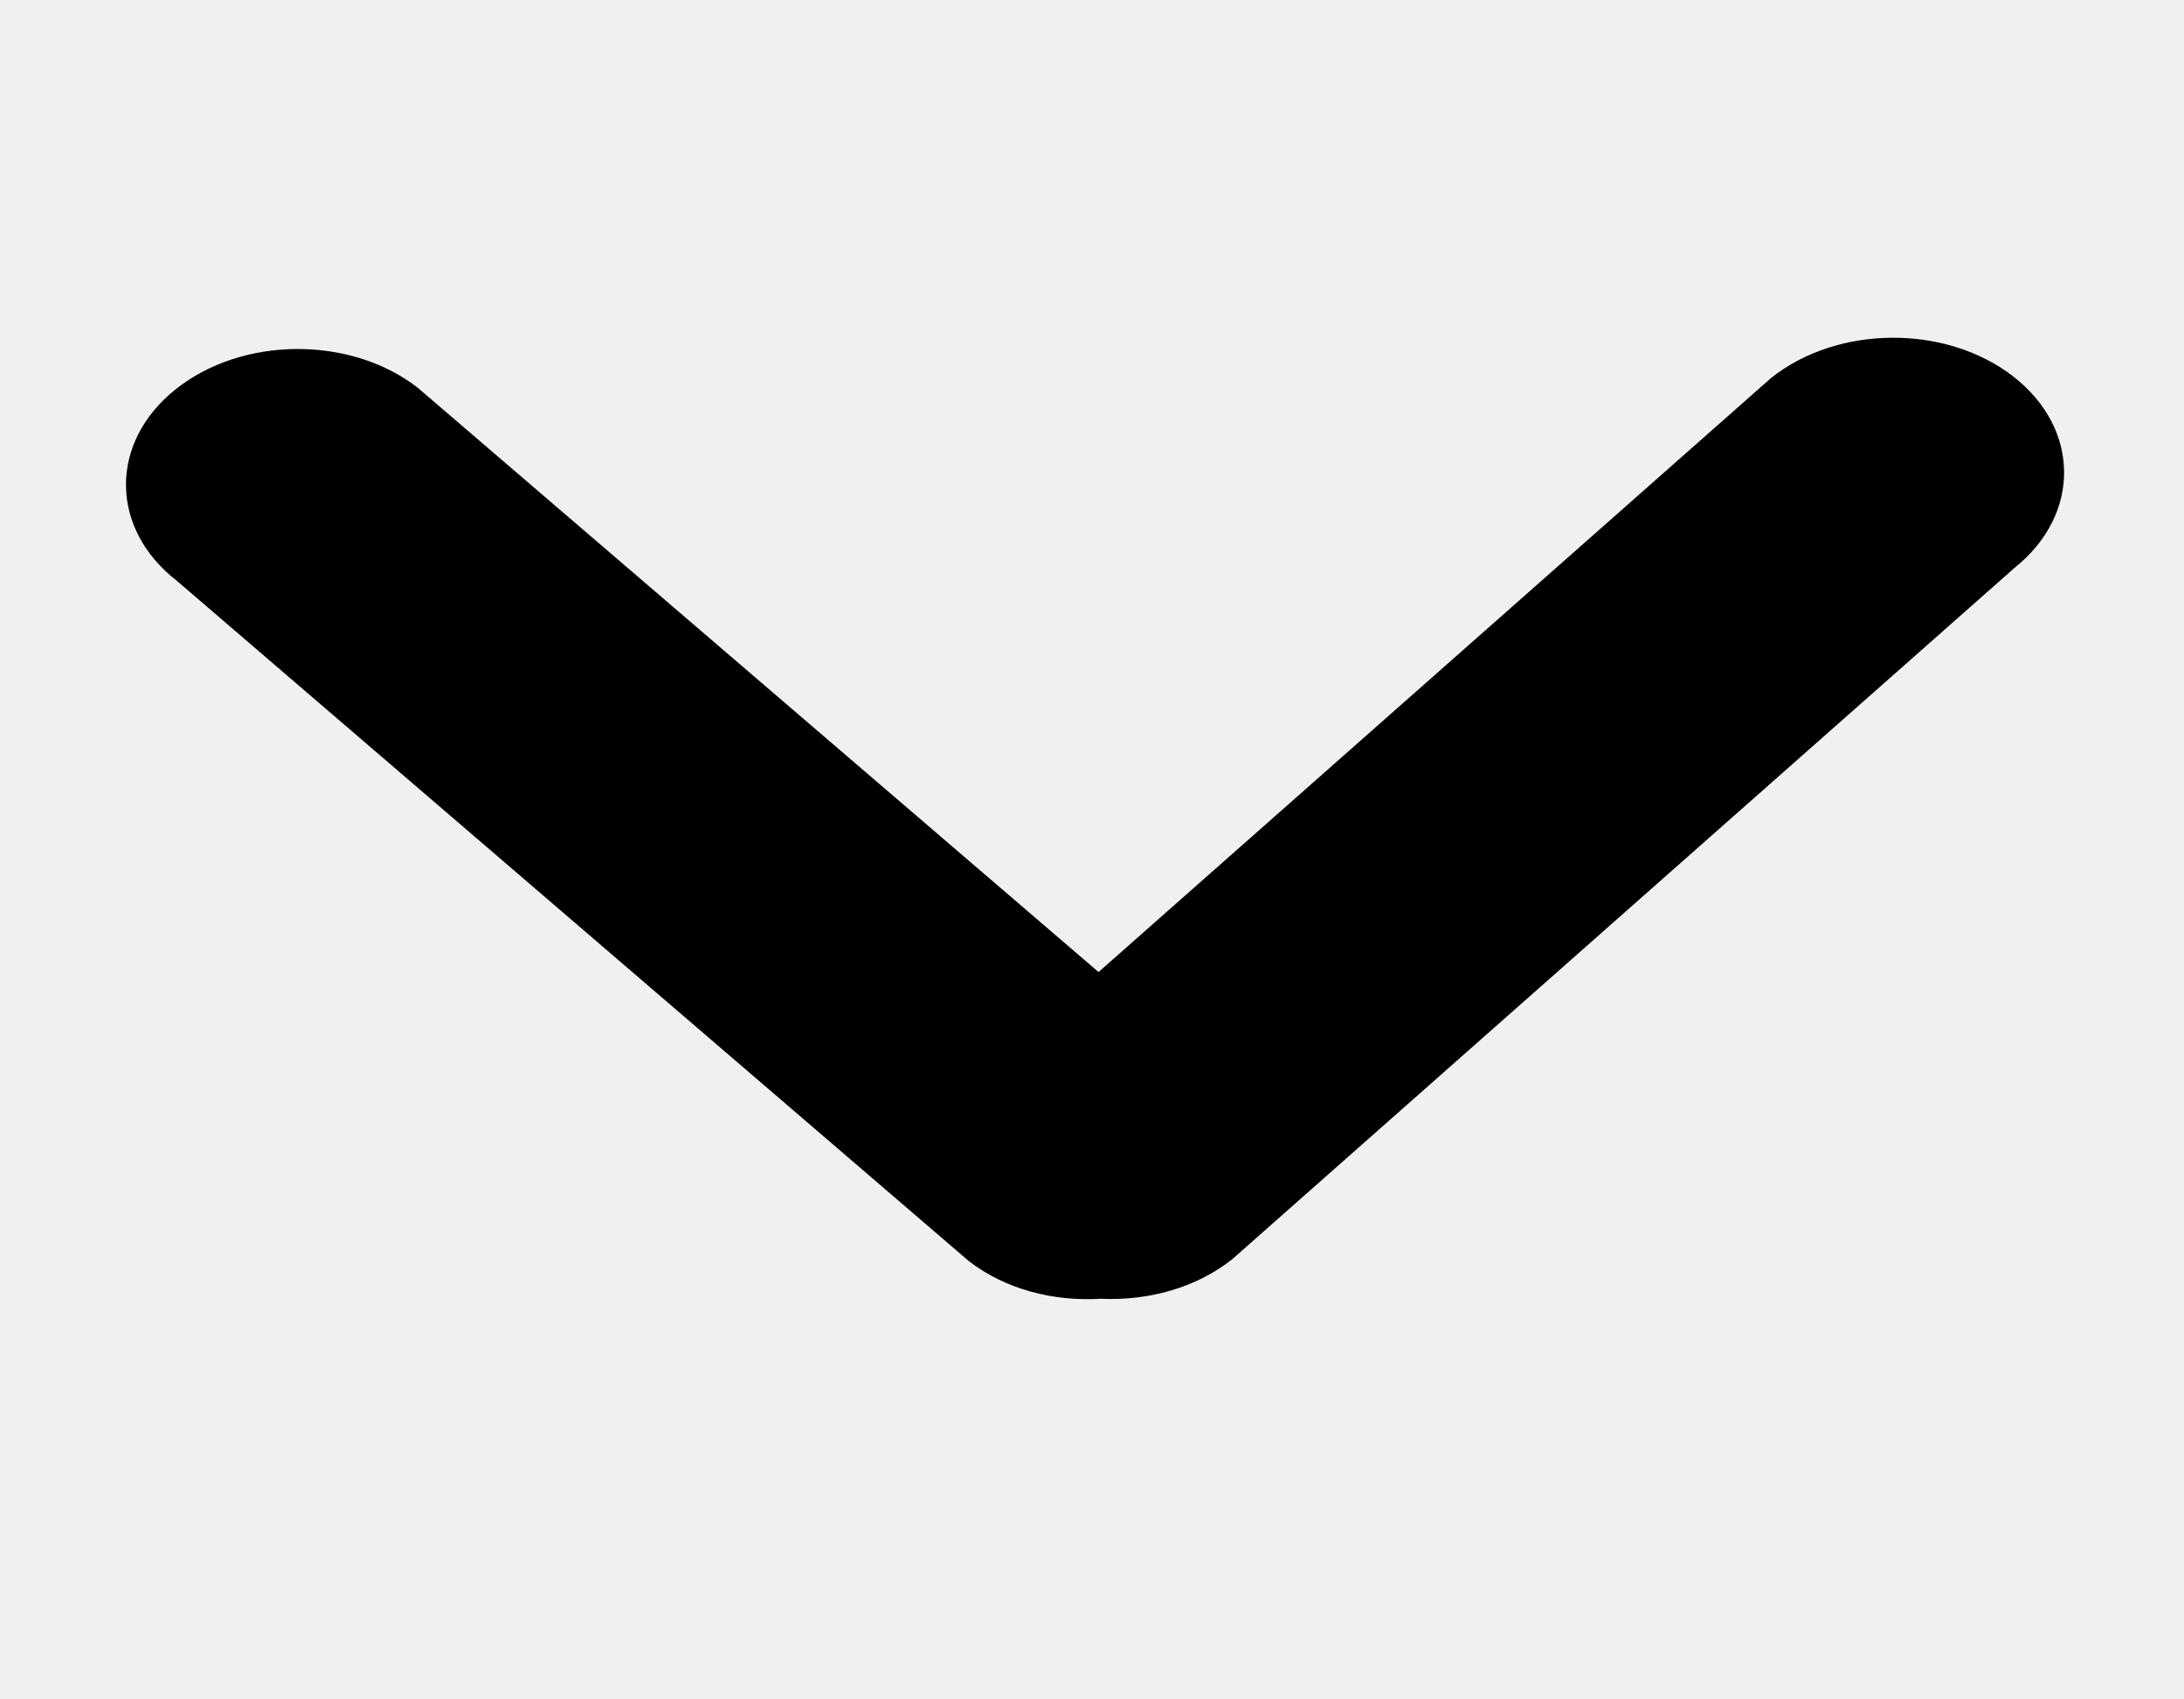
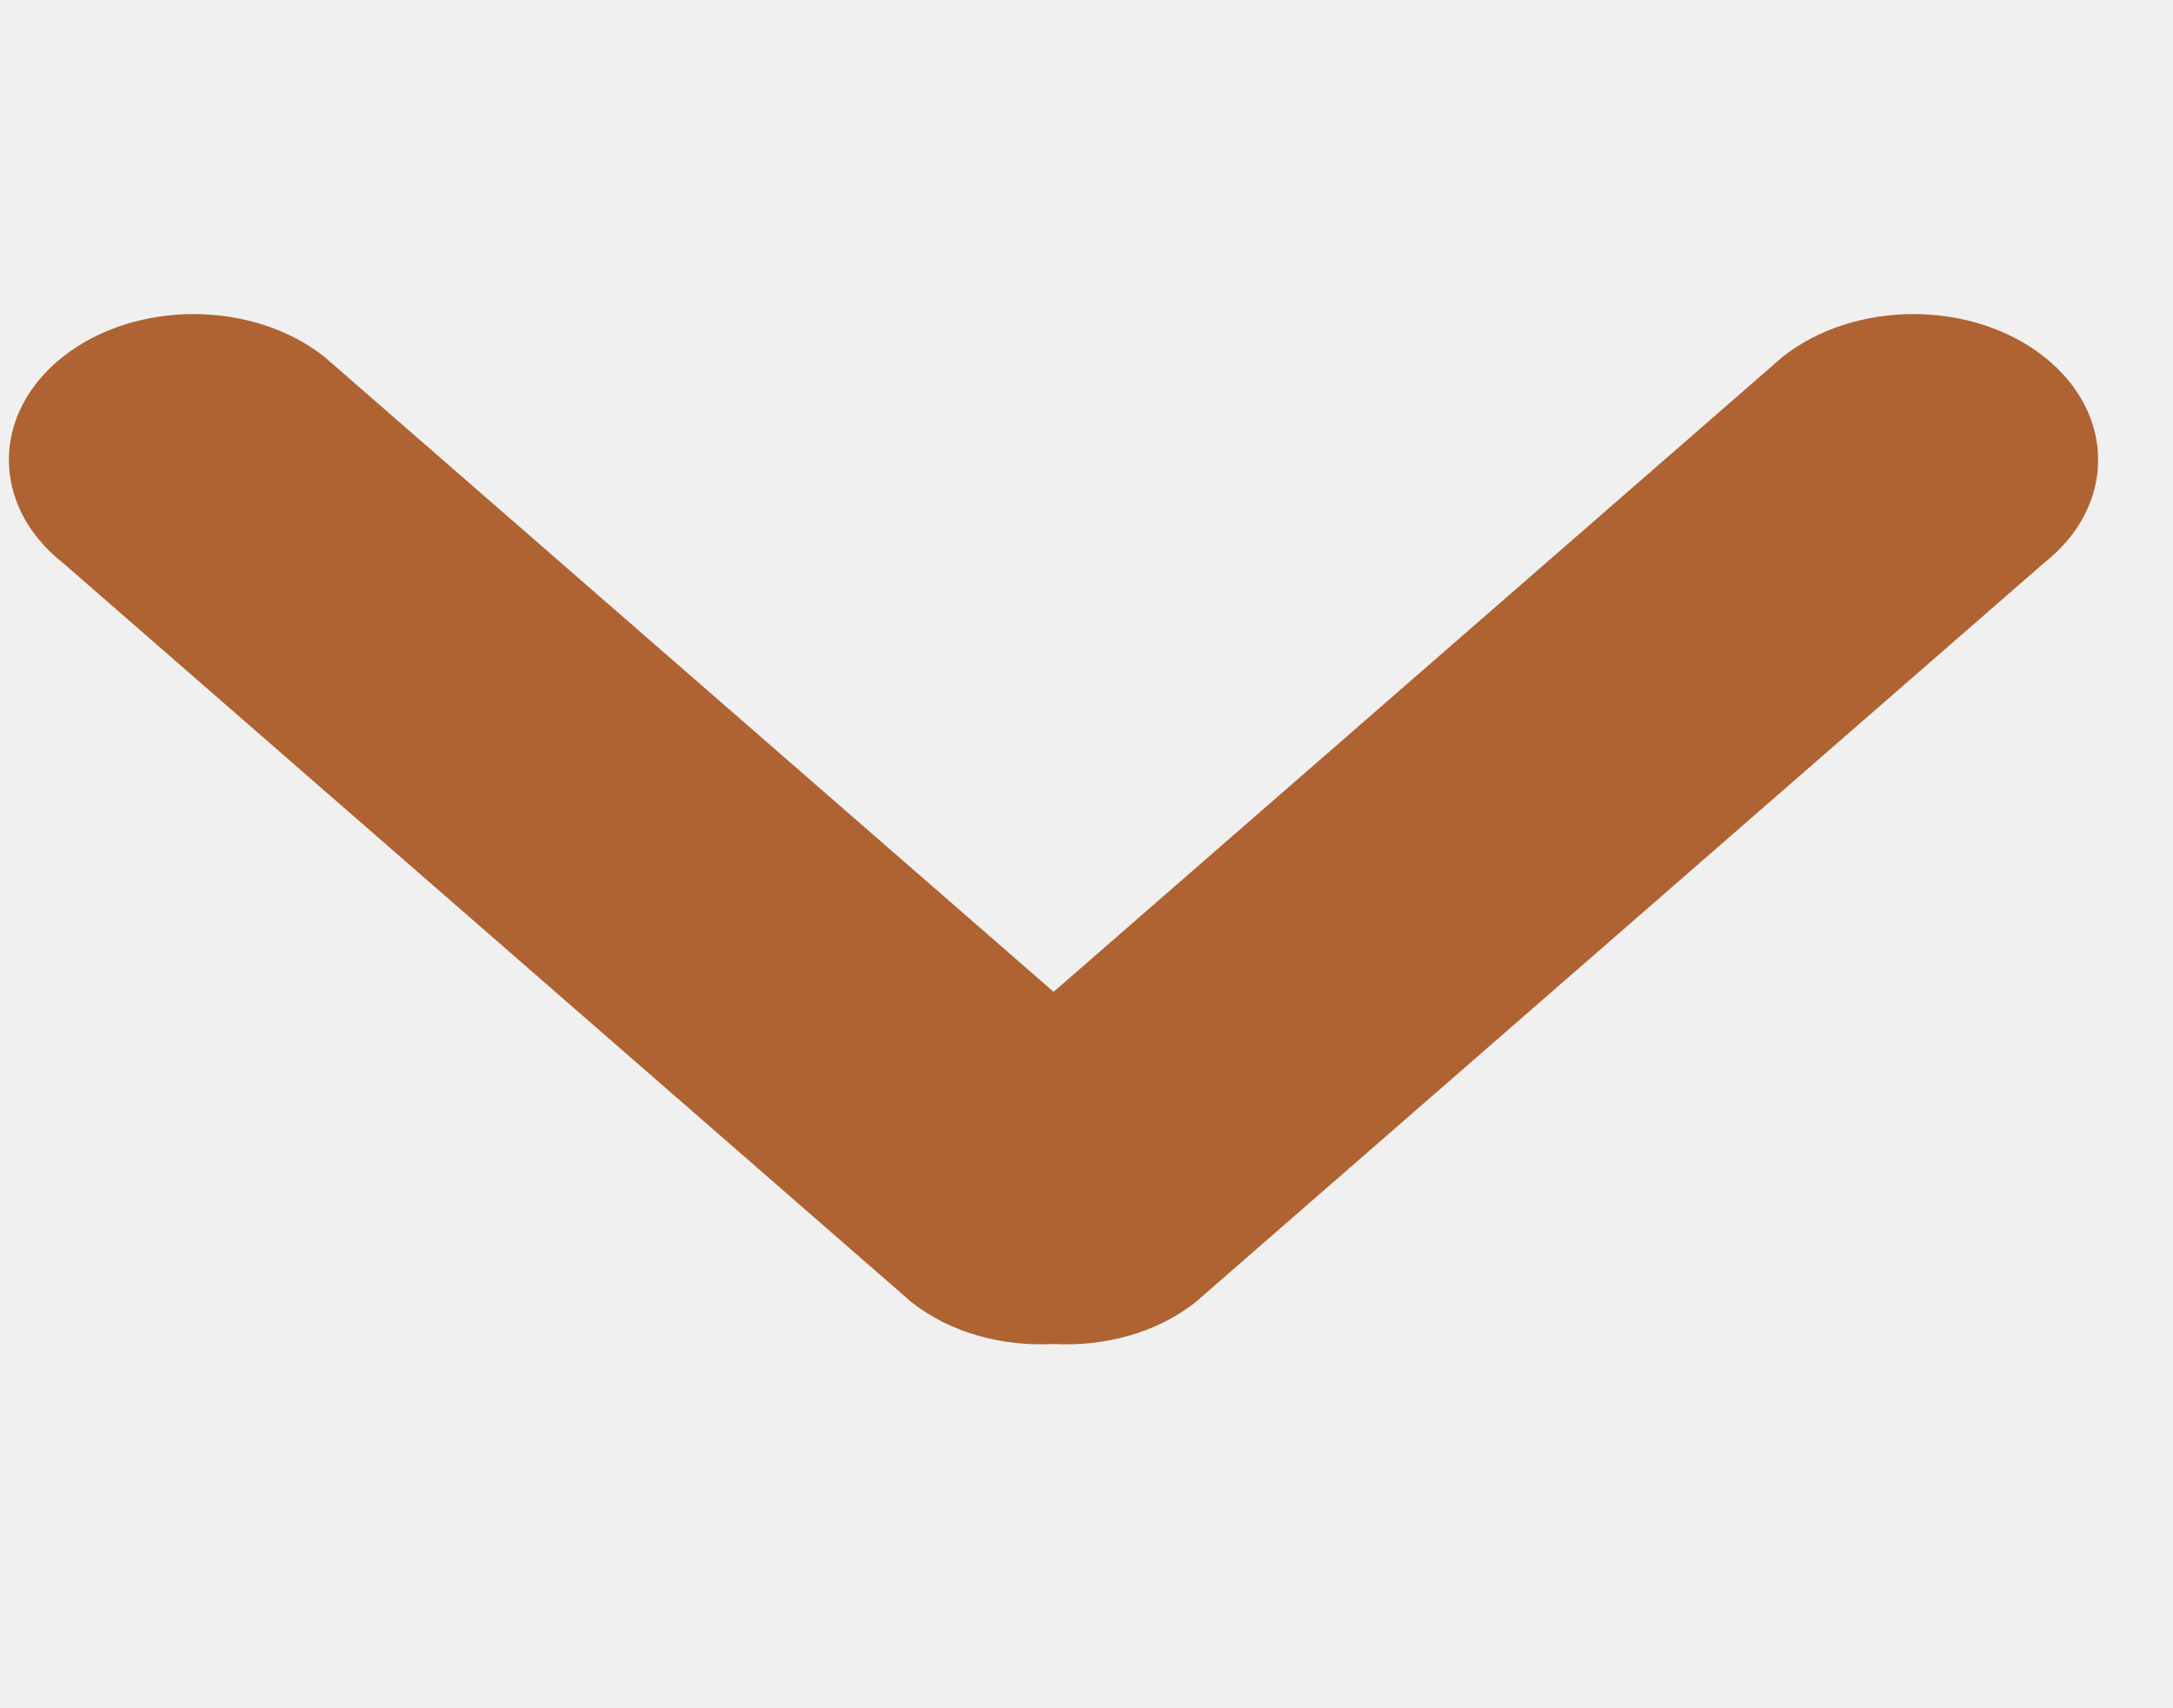
- <svg xmlns="http://www.w3.org/2000/svg" width="18" height="14" viewBox="0 0 18 14" fill="none">
-   <g clip-path="url(#clip0_110_63)">
-     <path fill-rule="evenodd" clip-rule="evenodd" d="M1.457 4.787L7.983 10.393C8.284 10.627 8.682 10.729 9.073 10.705C9.464 10.723 9.86 10.615 10.157 10.378L16.604 4.68C17.152 4.241 17.147 3.534 16.593 3.103C16.038 2.672 15.144 2.678 14.595 3.117L9.054 8.012L3.443 3.196C2.889 2.765 1.994 2.771 1.446 3.21C0.898 3.649 0.903 4.356 1.457 4.787Z" fill="black" />
+ <svg xmlns="http://www.w3.org/2000/svg" width="14" height="11" viewBox="0 0 14 11" fill="none">
+   <g clip-path="url(#clip0_336_420)">
+     <path fill-rule="evenodd" clip-rule="evenodd" d="M0.406 3.627L5.872 8.389C6.123 8.588 6.459 8.676 6.788 8.659C7.117 8.676 7.452 8.588 7.703 8.389L13.169 3.627C13.634 3.261 13.634 2.665 13.169 2.298C12.704 1.932 11.951 1.932 11.486 2.298L6.788 6.39L2.089 2.298C1.624 1.932 0.871 1.932 0.406 2.298C-0.059 2.665 -0.059 3.261 0.406 3.627Z" fill="#AF6332" />
  </g>
  <defs>
-     <clipPath id="clip0_110_63">
-       <rect width="16" height="12.572" fill="white" transform="translate(17.0781 13.0001) rotate(179.595)" />
+     <clipPath id="clip0_336_420">
+       <rect width="13.482" height="10.593" fill="white" transform="matrix(-1 0 0 -1 13.5195 10.6404)" />
    </clipPath>
  </defs>
</svg>
